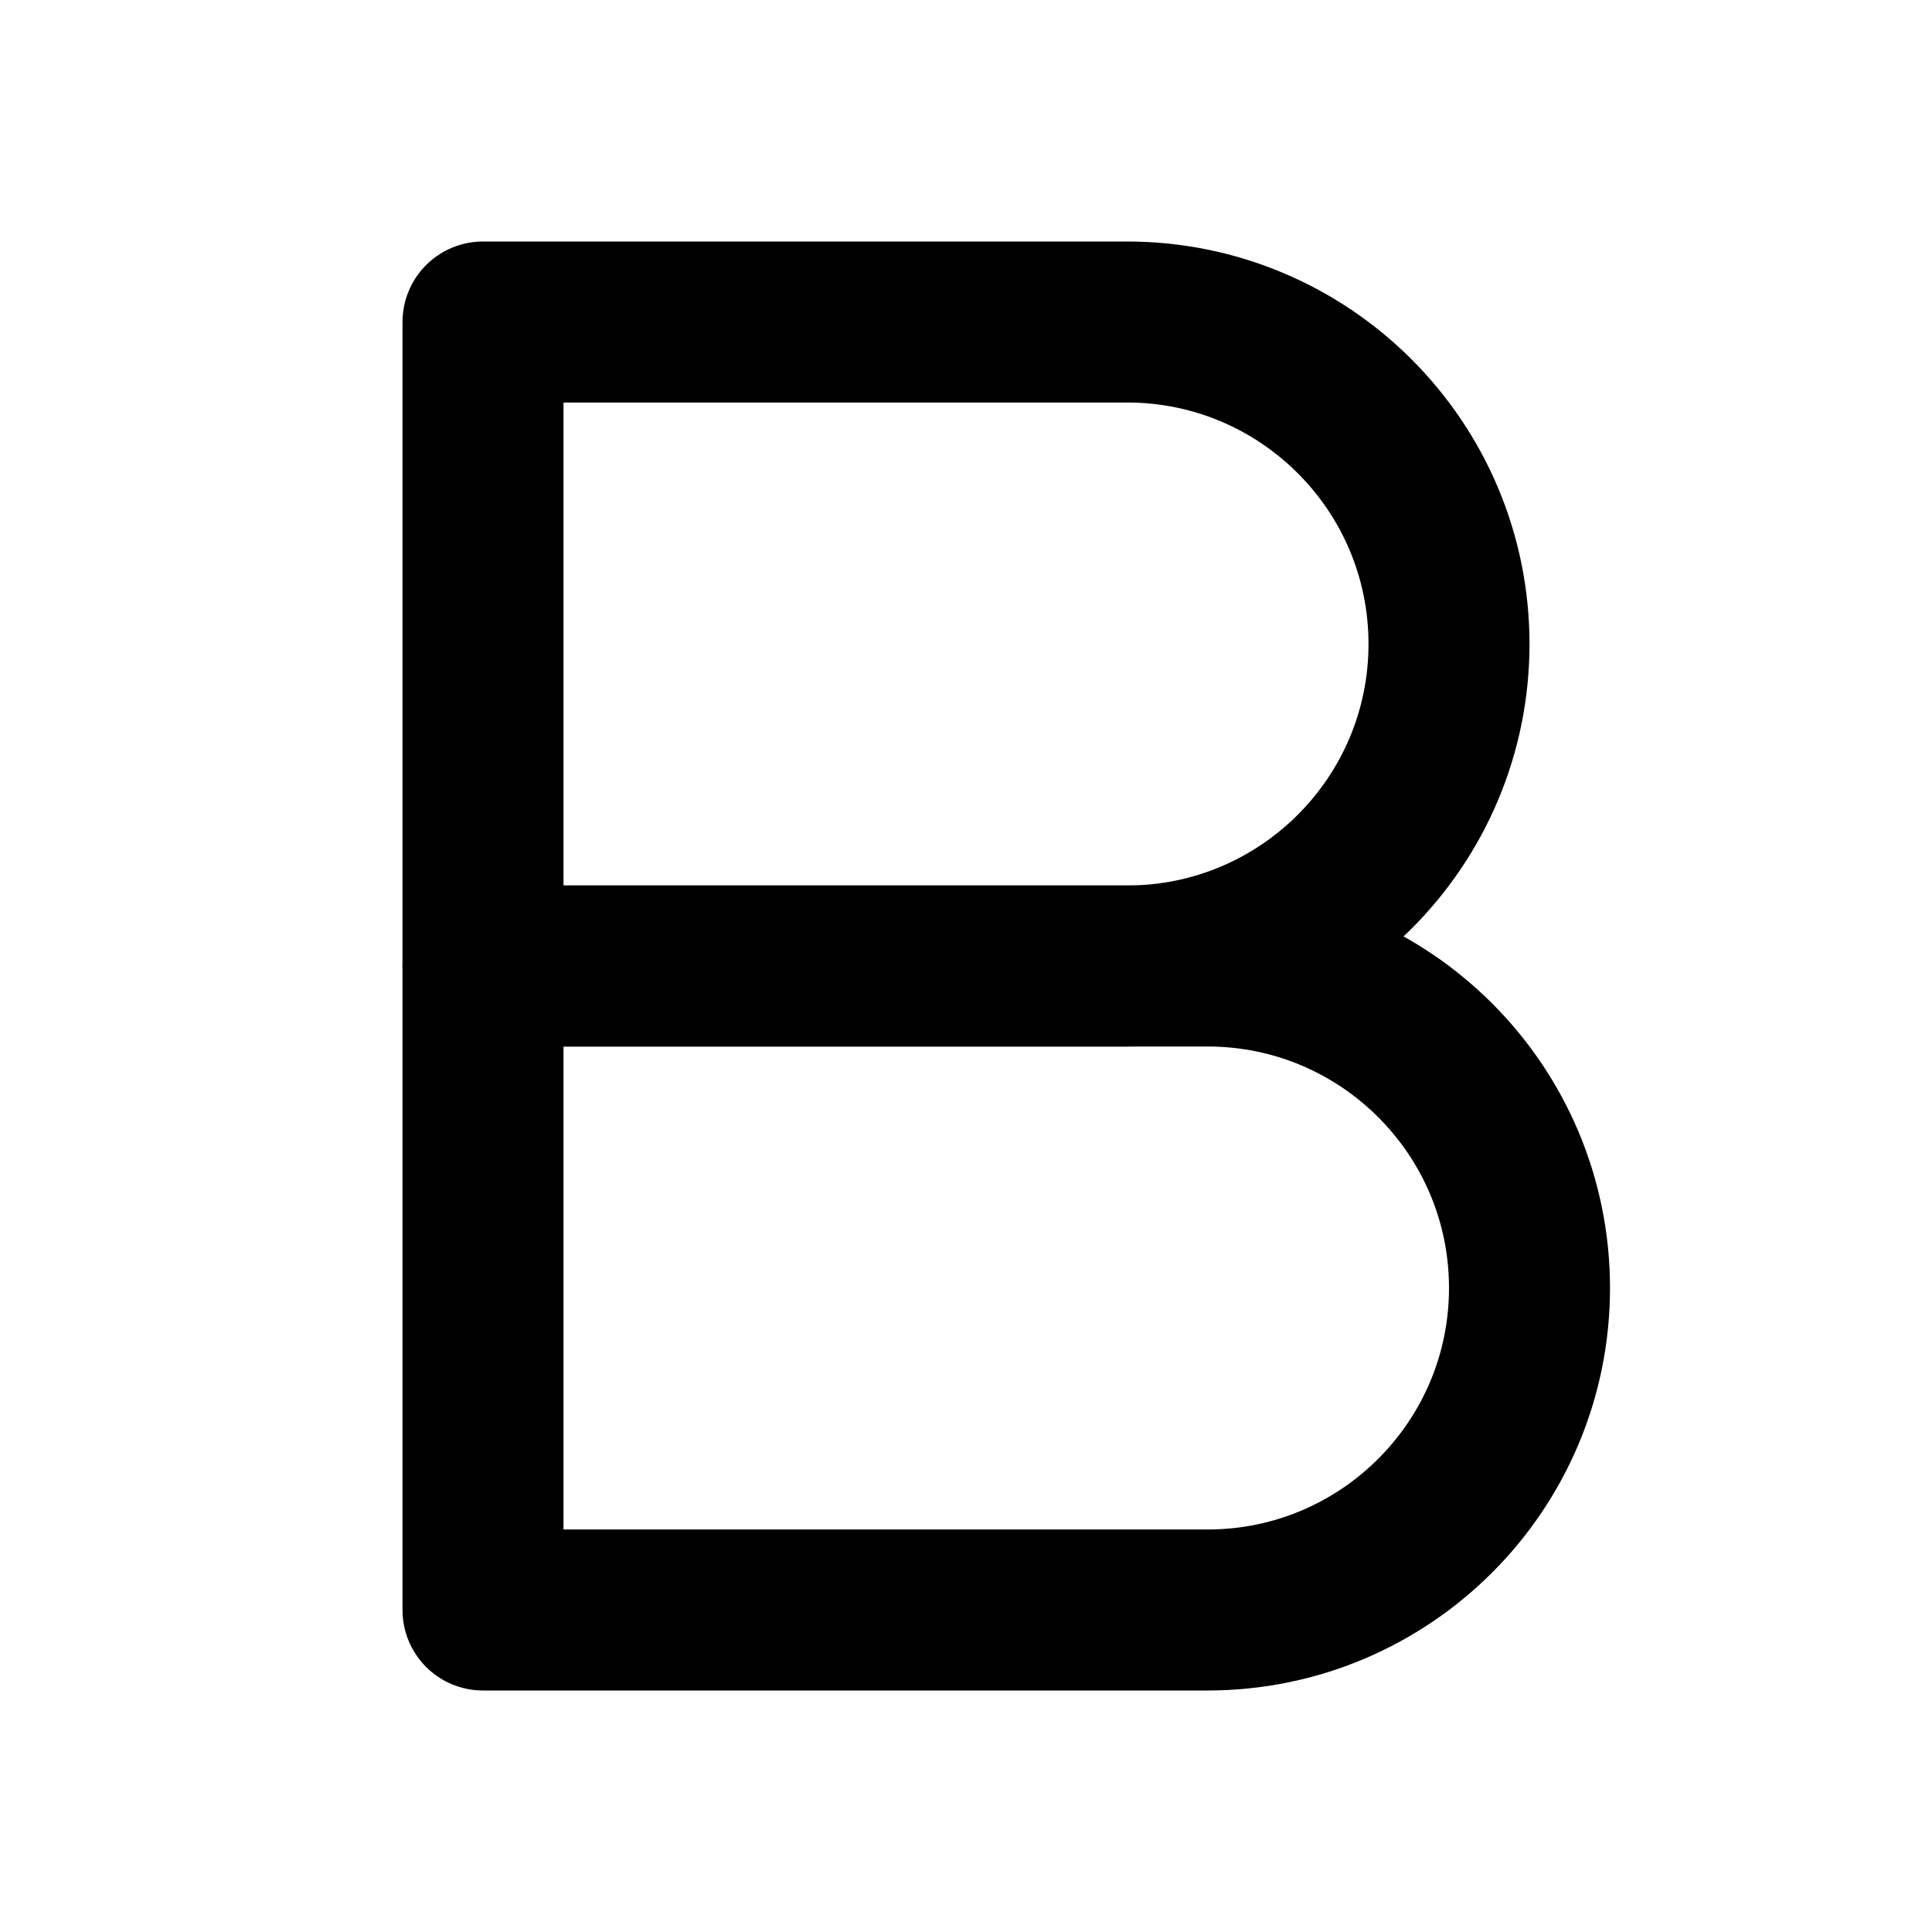
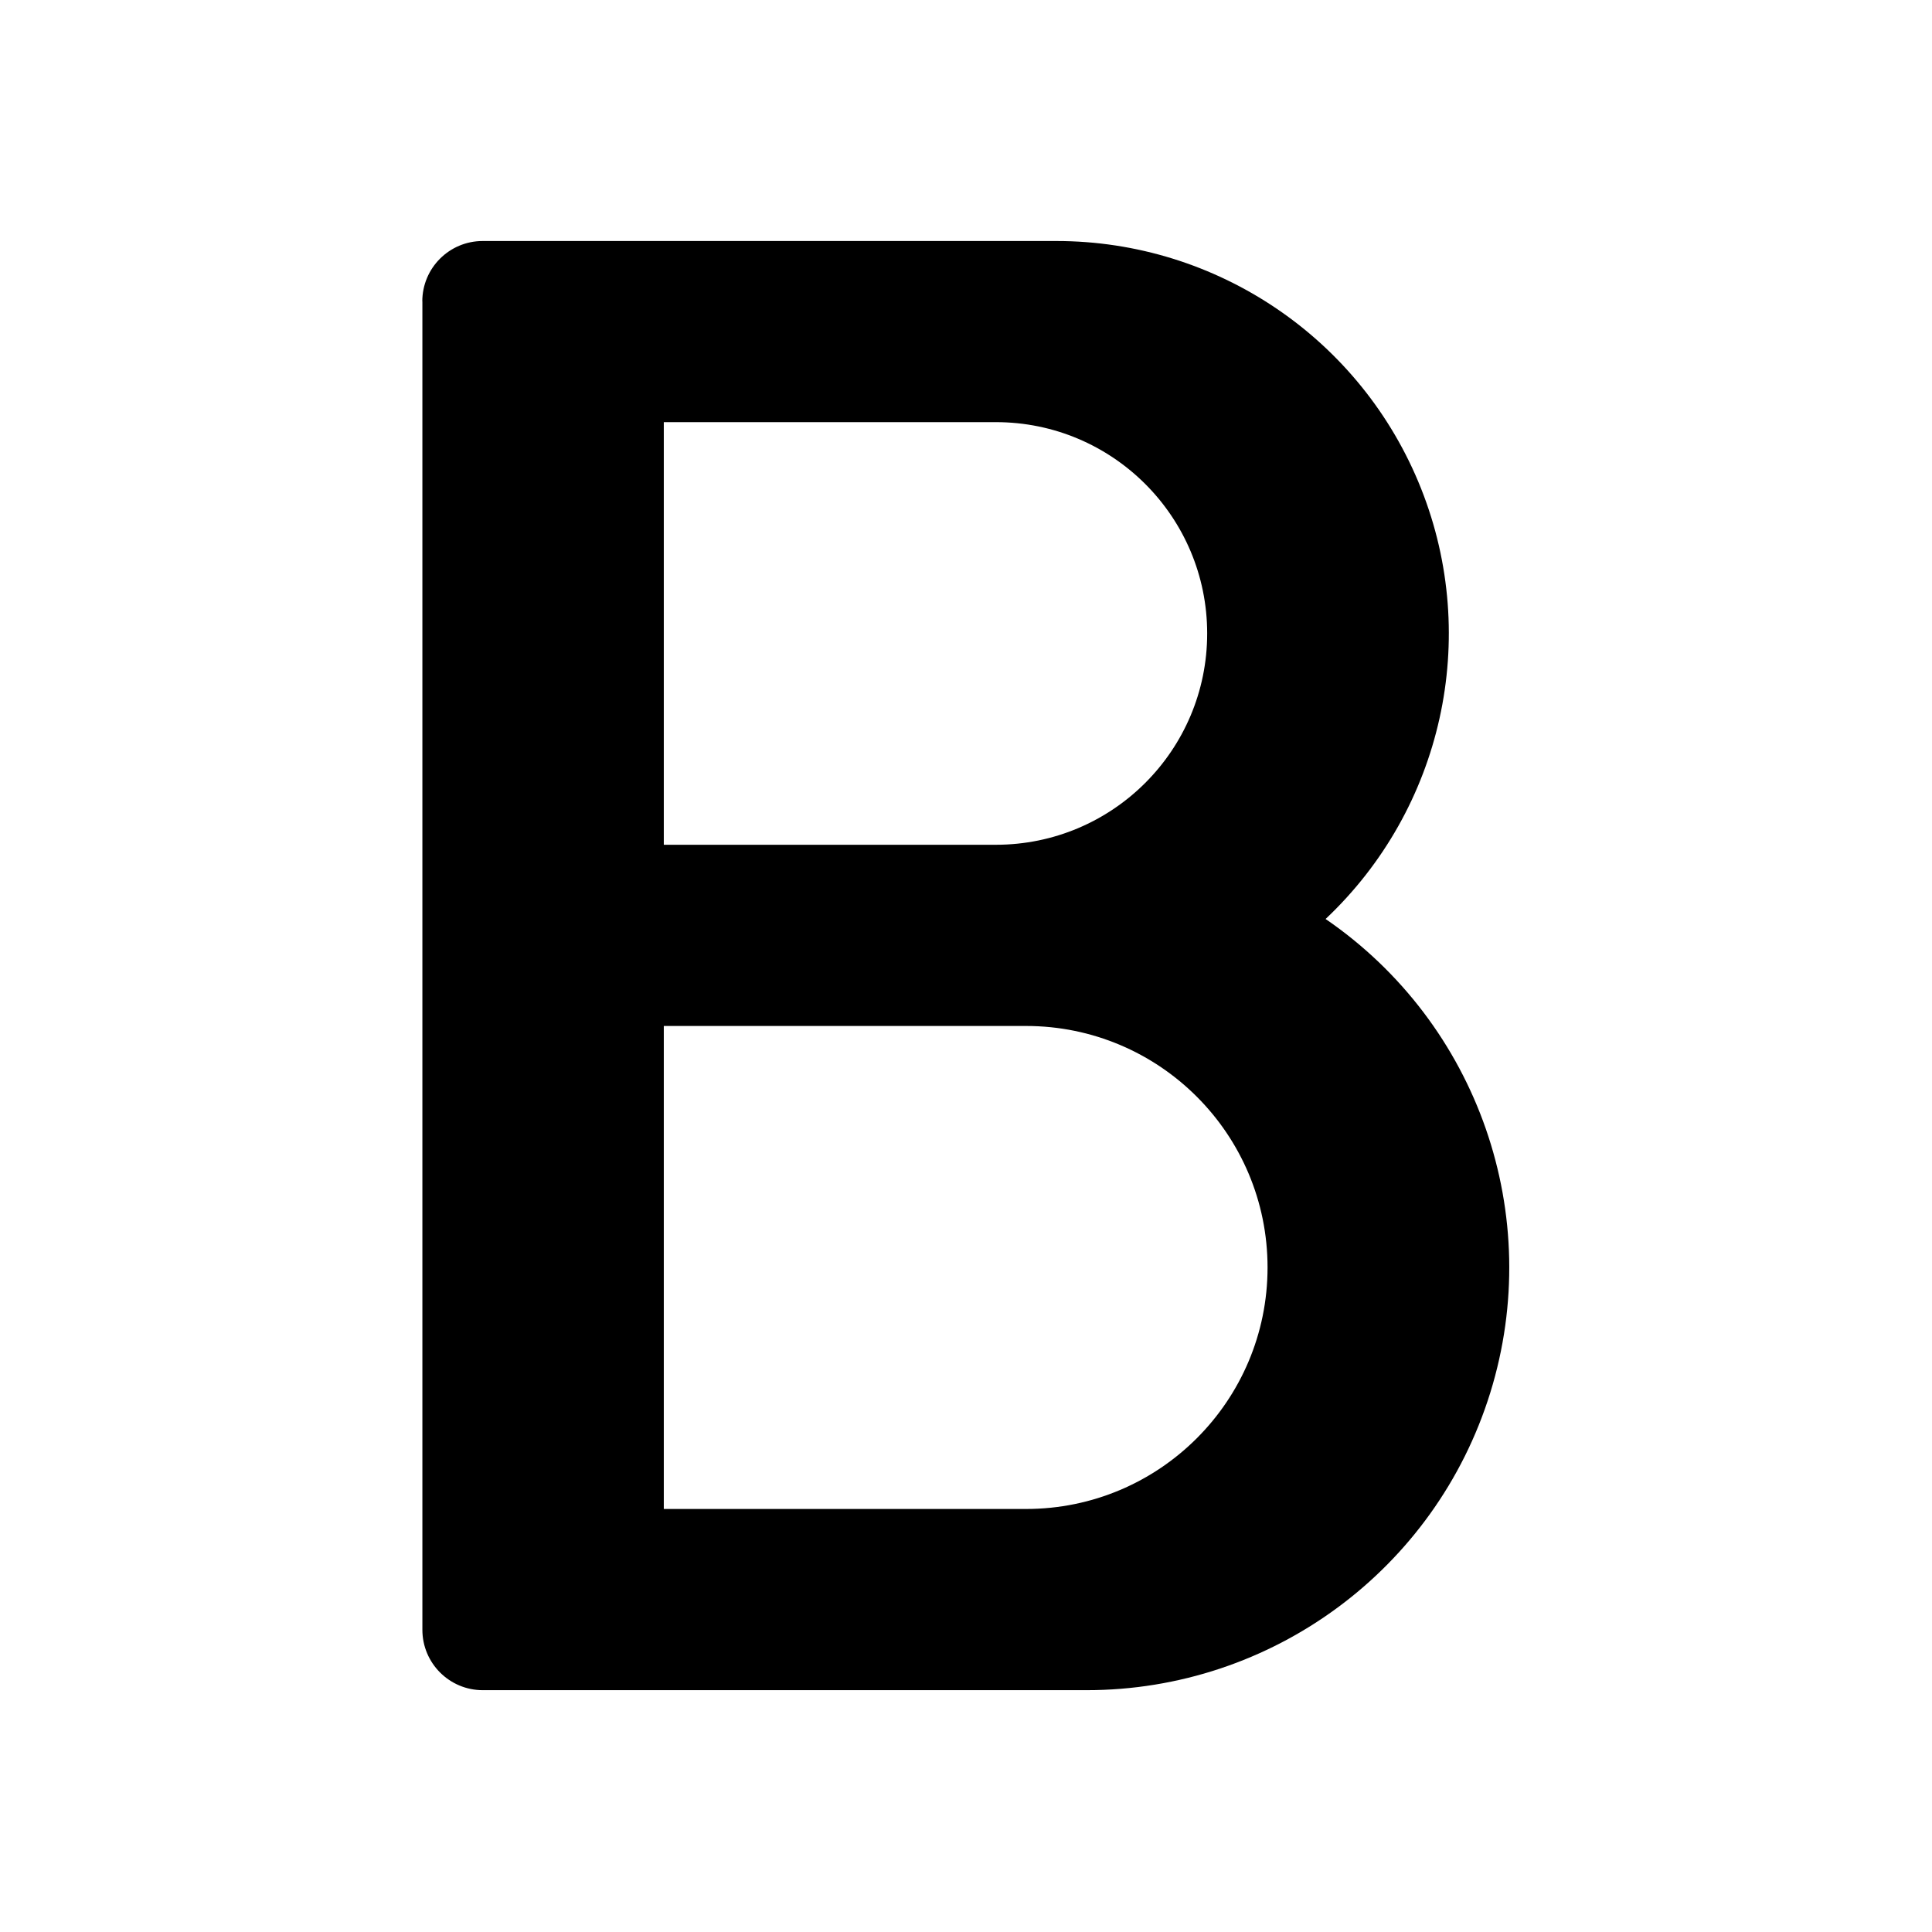
- <svg xmlns="http://www.w3.org/2000/svg" width="24" height="24" viewBox="0 0 24 24" fill="none" stroke="currentColor" stroke-width="2" stroke-linecap="round" stroke-linejoin="round">
-   <path d="M6 4h8a4 4 0 0 1 4 4 4 4 0 0 1-4 4H6z" />
-   <path d="M6 12h9a4 4 0 0 1 4 4 4 4 0 0 1-4 4H6z" />
+ <svg xmlns="http://www.w3.org/2000/svg" viewBox="0 0 24 24" fill="currentColor" aria-hidden="true" data-slot="icon">
+   <path fill-rule="evenodd" d="M5.246 3.744a.75.75 0 0 1 .75-.75h7.125a4.875 4.875 0 0 1 3.346 8.422 5.25 5.25 0 0 1-2.97 9.58h-7.5a.75.75 0 0 1-.75-.75V3.744Zm7.125 6.75a2.625 2.625 0 0 0 0-5.25H8.246v5.25h4.125Zm-4.125 2.251v6h4.5a3 3 0 0 0 0-6h-4.5Z" clip-rule="evenodd" />
</svg>
